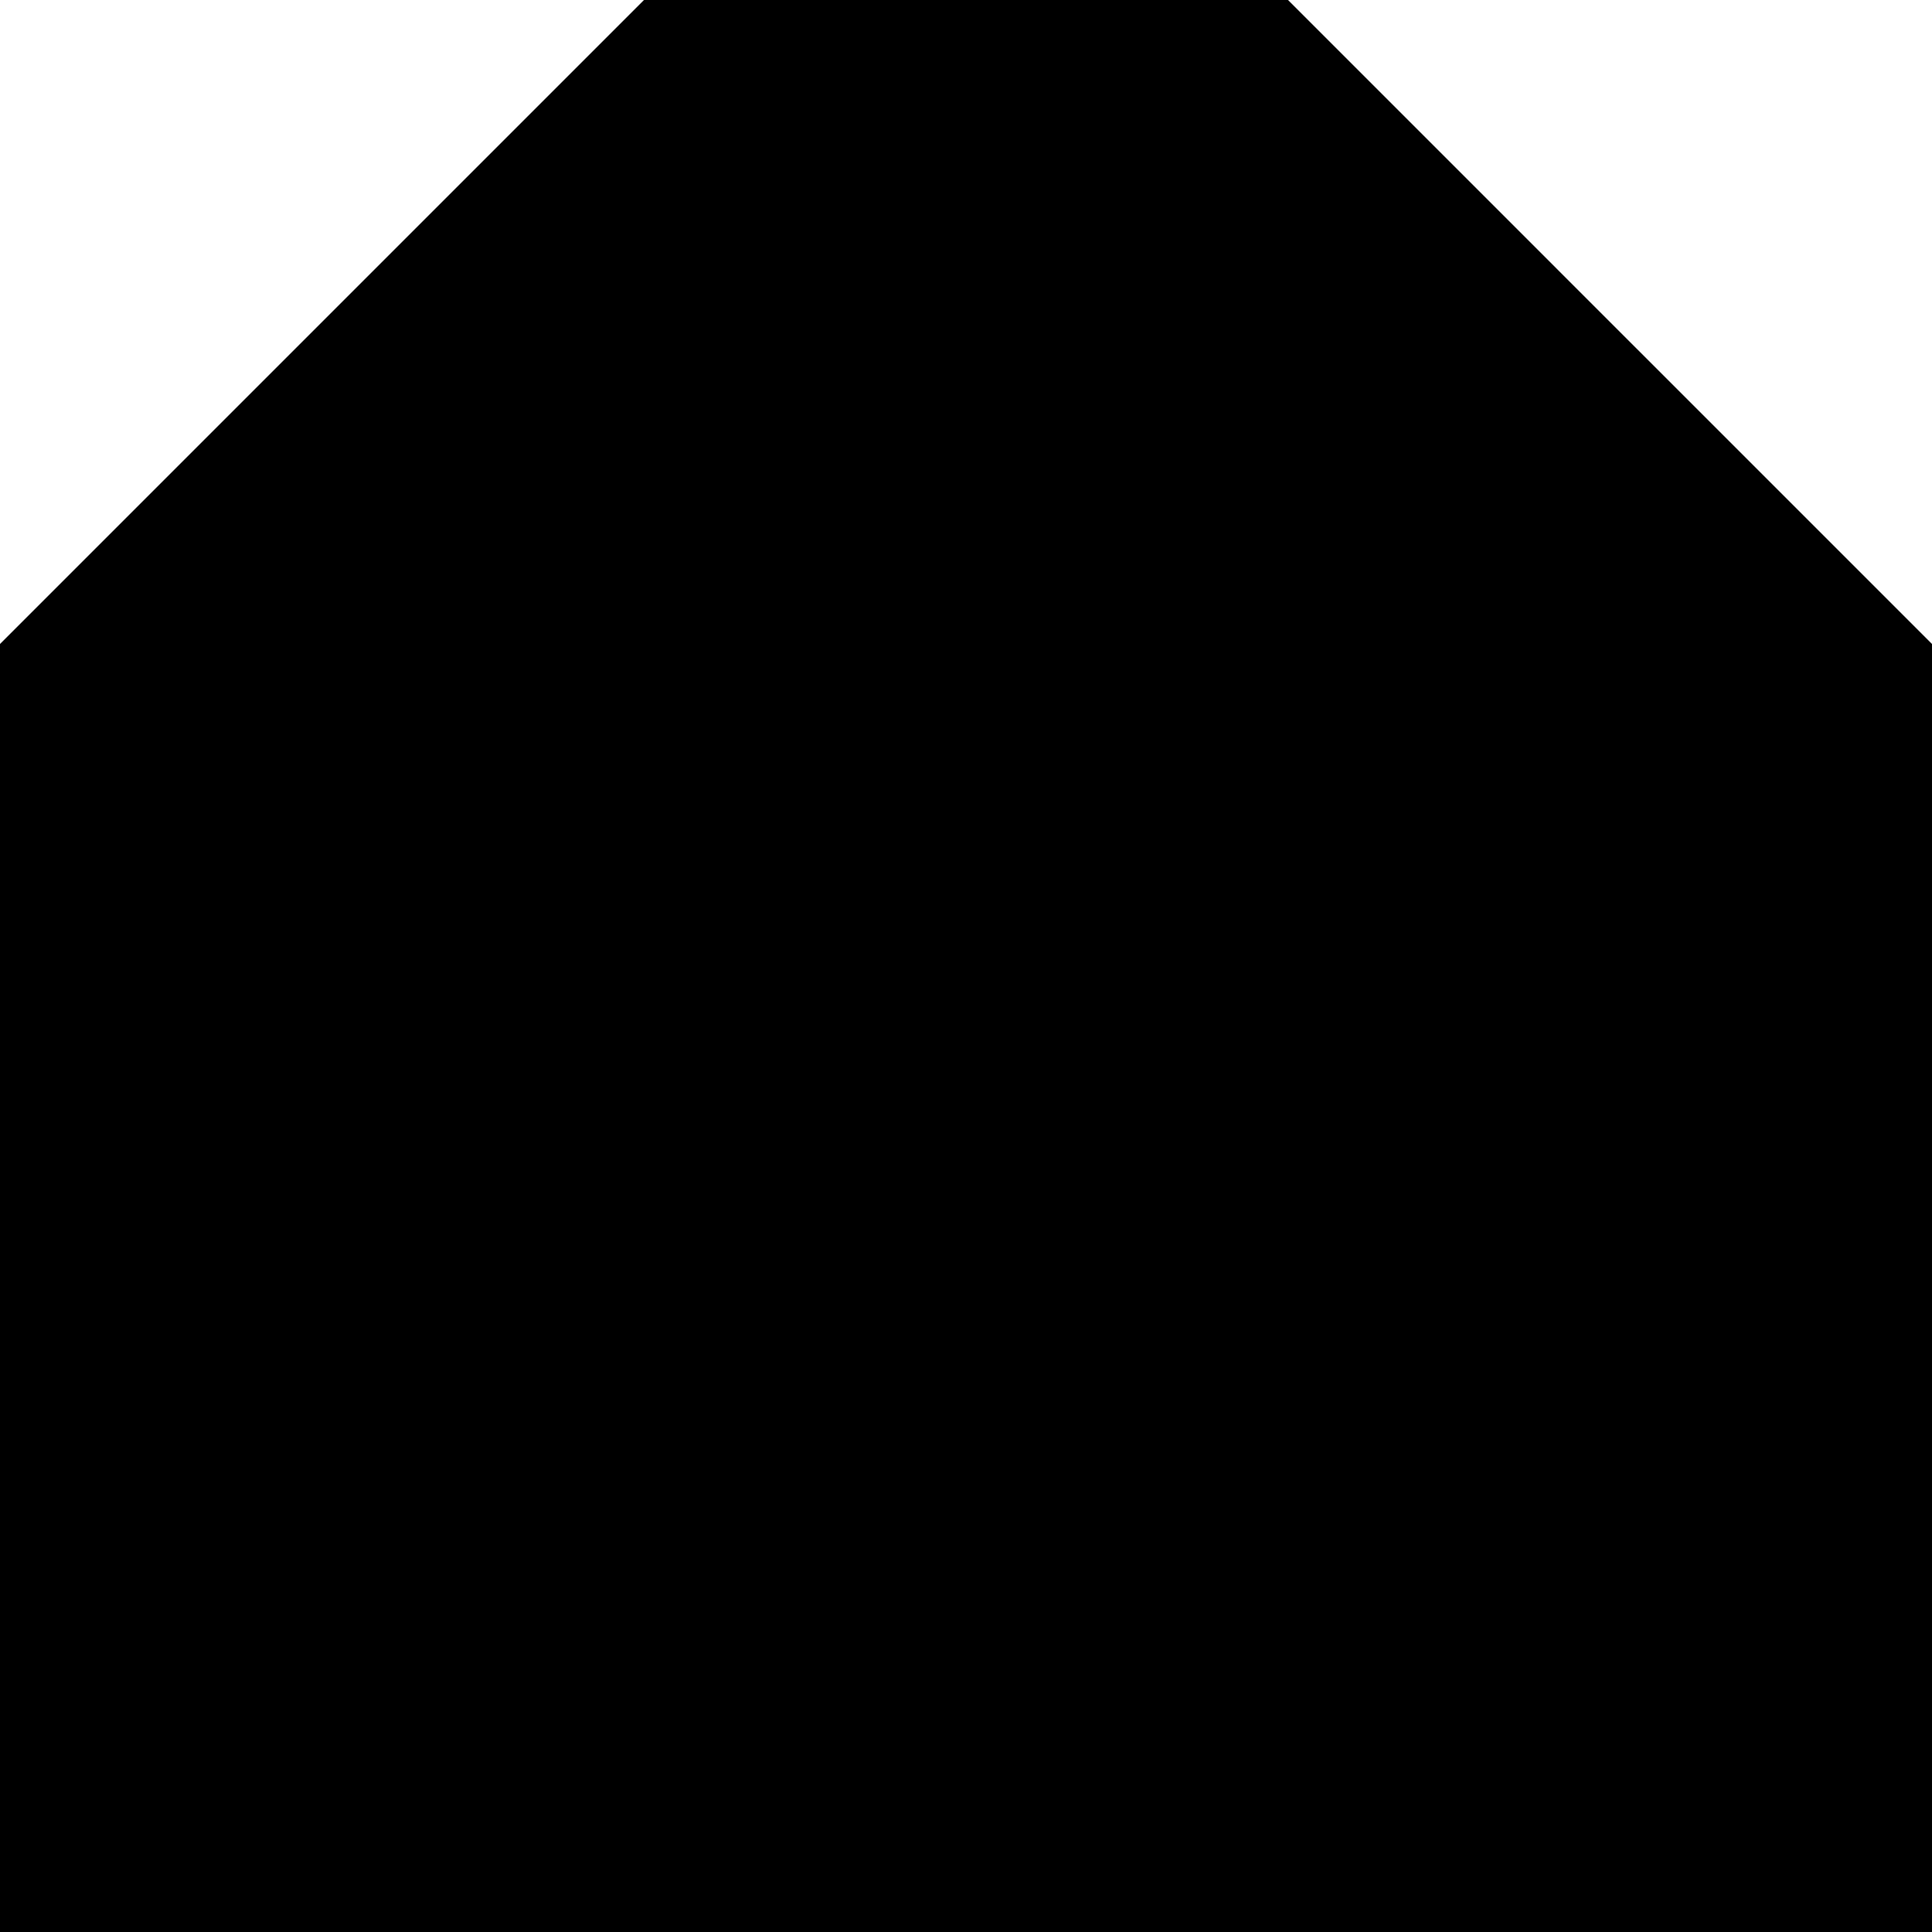
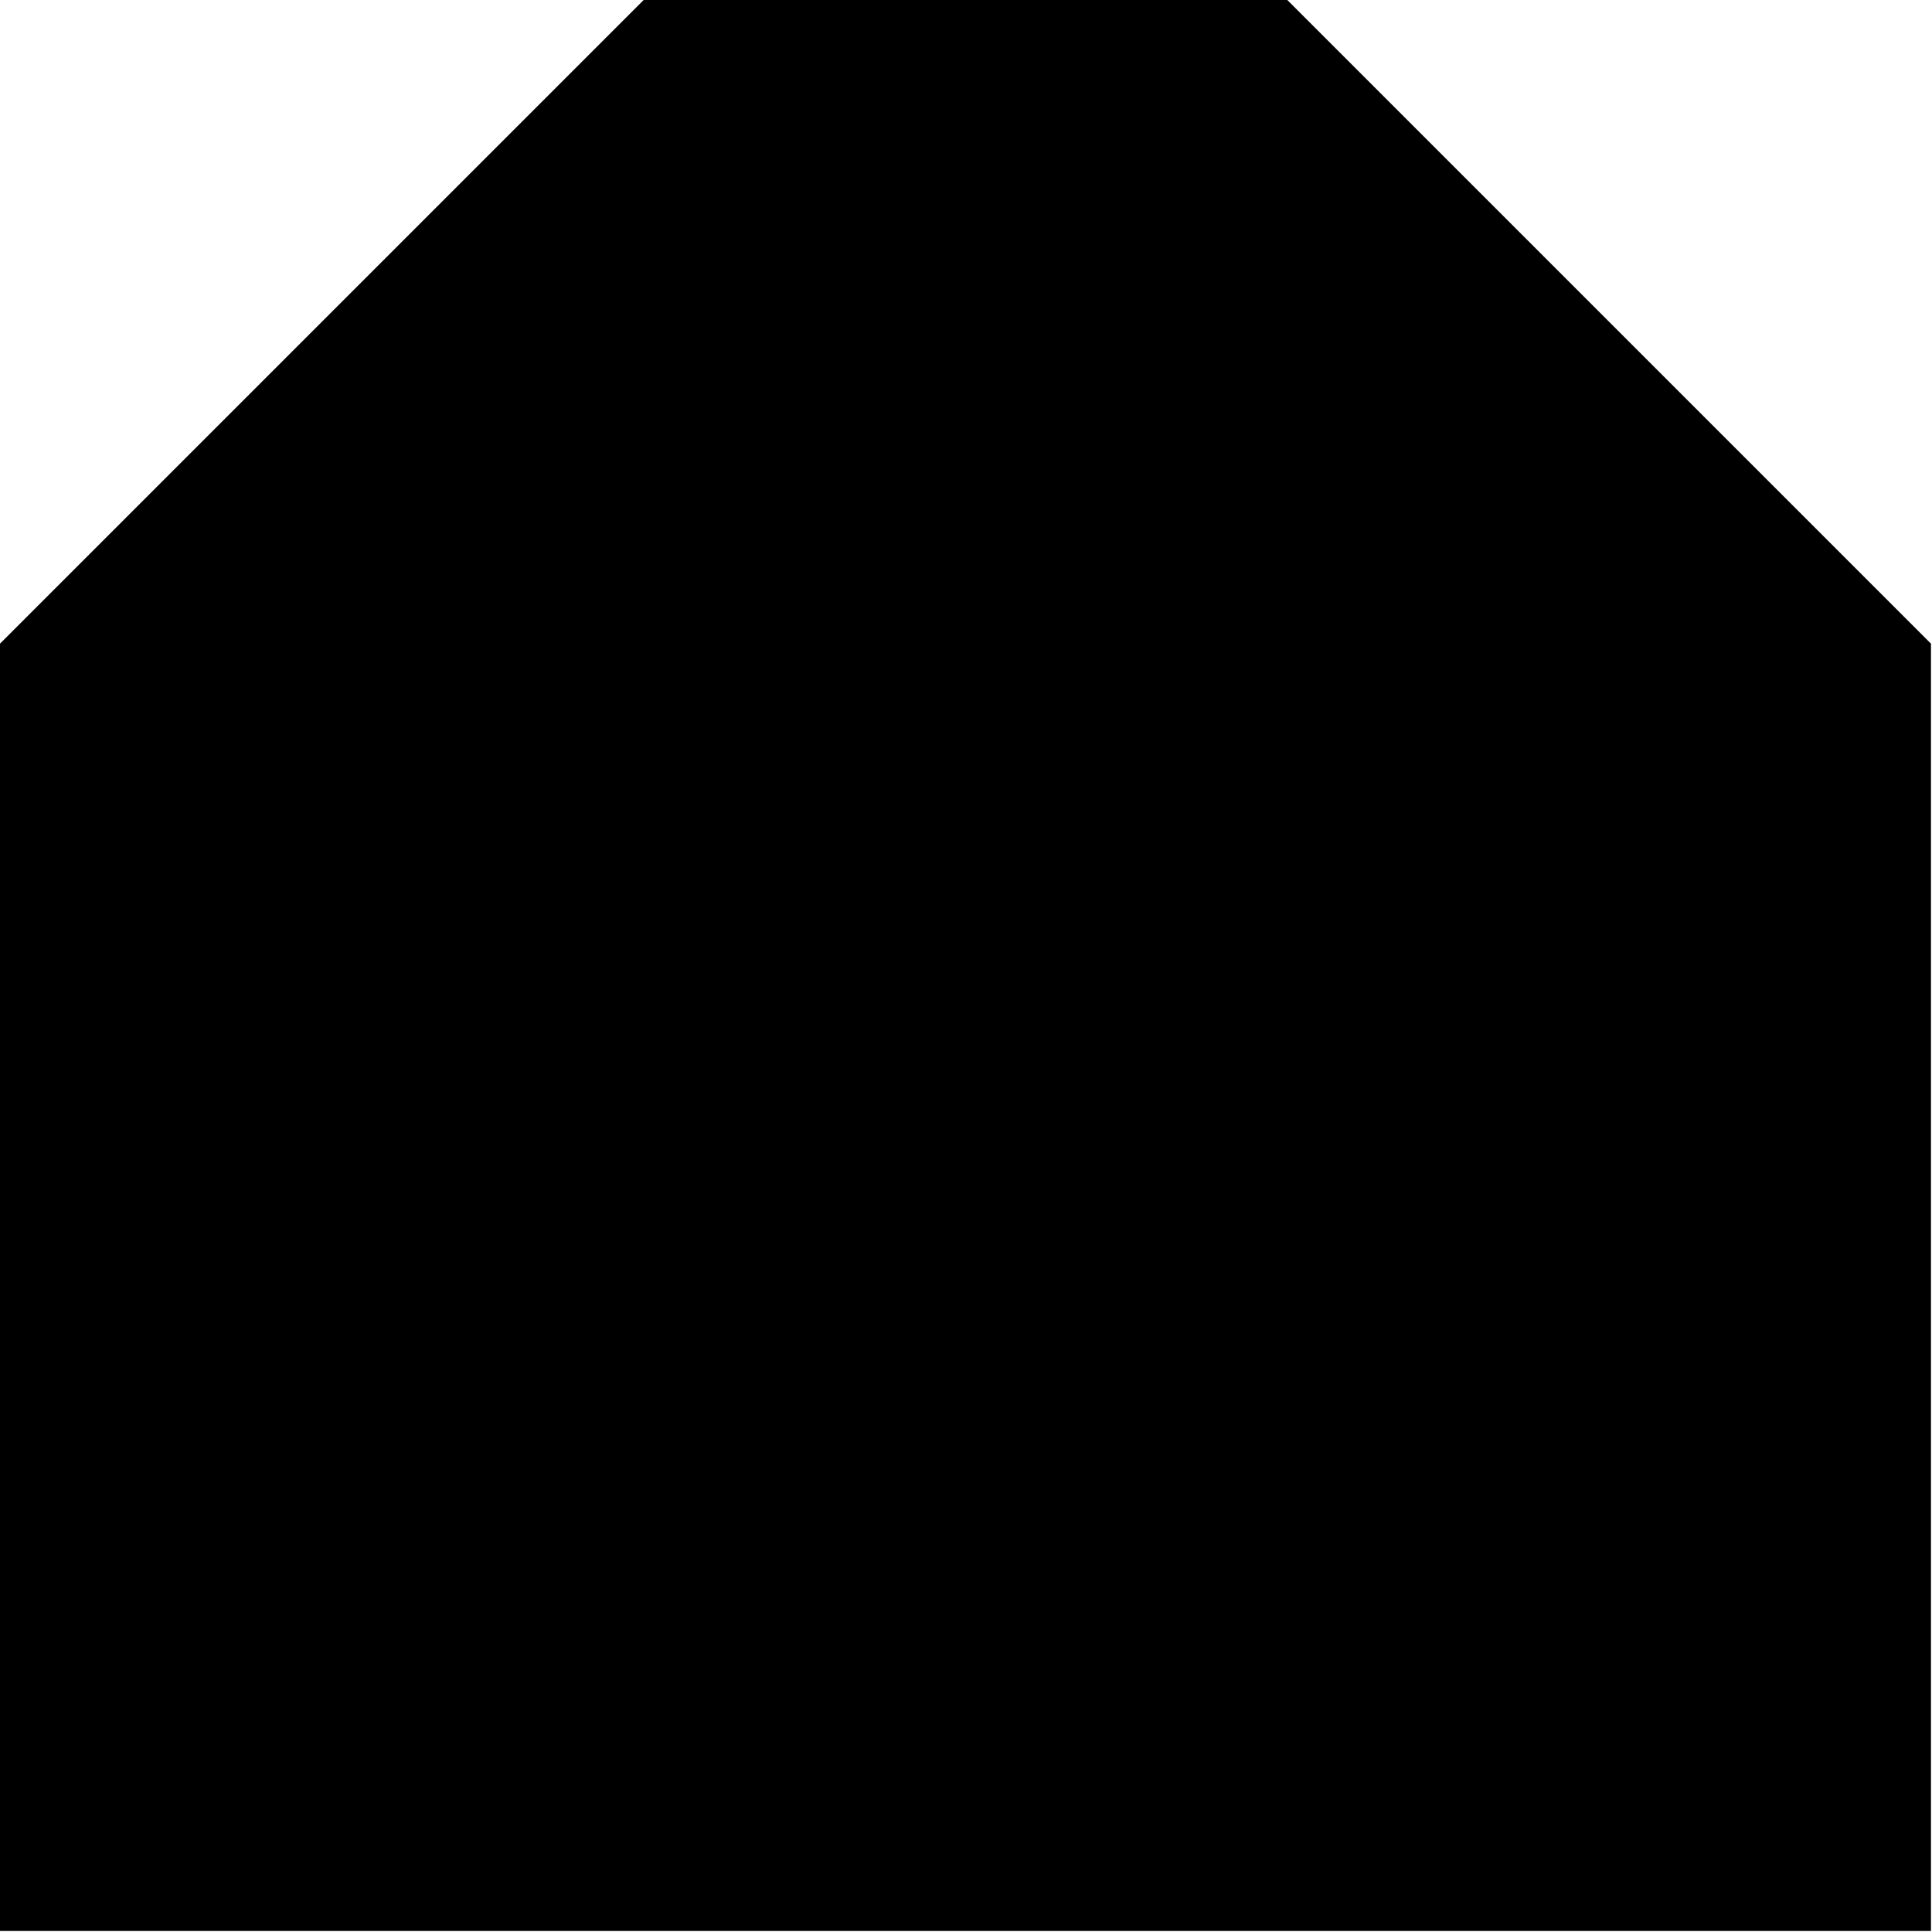
- <svg xmlns="http://www.w3.org/2000/svg" width="317.5mm" height="317.5mm" viewBox="0 0 317.5 317.5" version="1.1" id="svg8">
+ <svg xmlns="http://www.w3.org/2000/svg" width="166.776mm" height="166.776mm" viewBox="0 0 166.776 166.776" version="1.1" id="svg8">
  <defs id="defs2" />
-   <g id="layer-barn" transform="translate(90.10595,101.0008)">
-     <path style="stroke:none;stroke-width:0;stroke-opacity:1" d="m 15.727,-101.001 -52.917,52.917 -52.917,52.917 v 52.917 52.917 52.917 52.917 h 52.917 52.917 52.917 52.917 52.917 52.917 V 163.583 110.666 57.749 4.833 L 174.477,-48.084 121.561,-101.001 H 68.644 Z" id="path-barn" />
+   <g id="layer-barn" transform="translate(14.69982,25.59446)">
+     <path style="stroke:none;stroke-width:0;stroke-opacity:1" d="M 210,0 105,105 0,210 V 315 420 525 630 H 105 210 315 420 525 630 V 525 420 315 210 L 525,105 420,0 H 315 Z" transform="matrix(0.2645833,0,0,0.2645833,-14.69982,-25.59446)" id="path-barn" />
  </g>
</svg>
